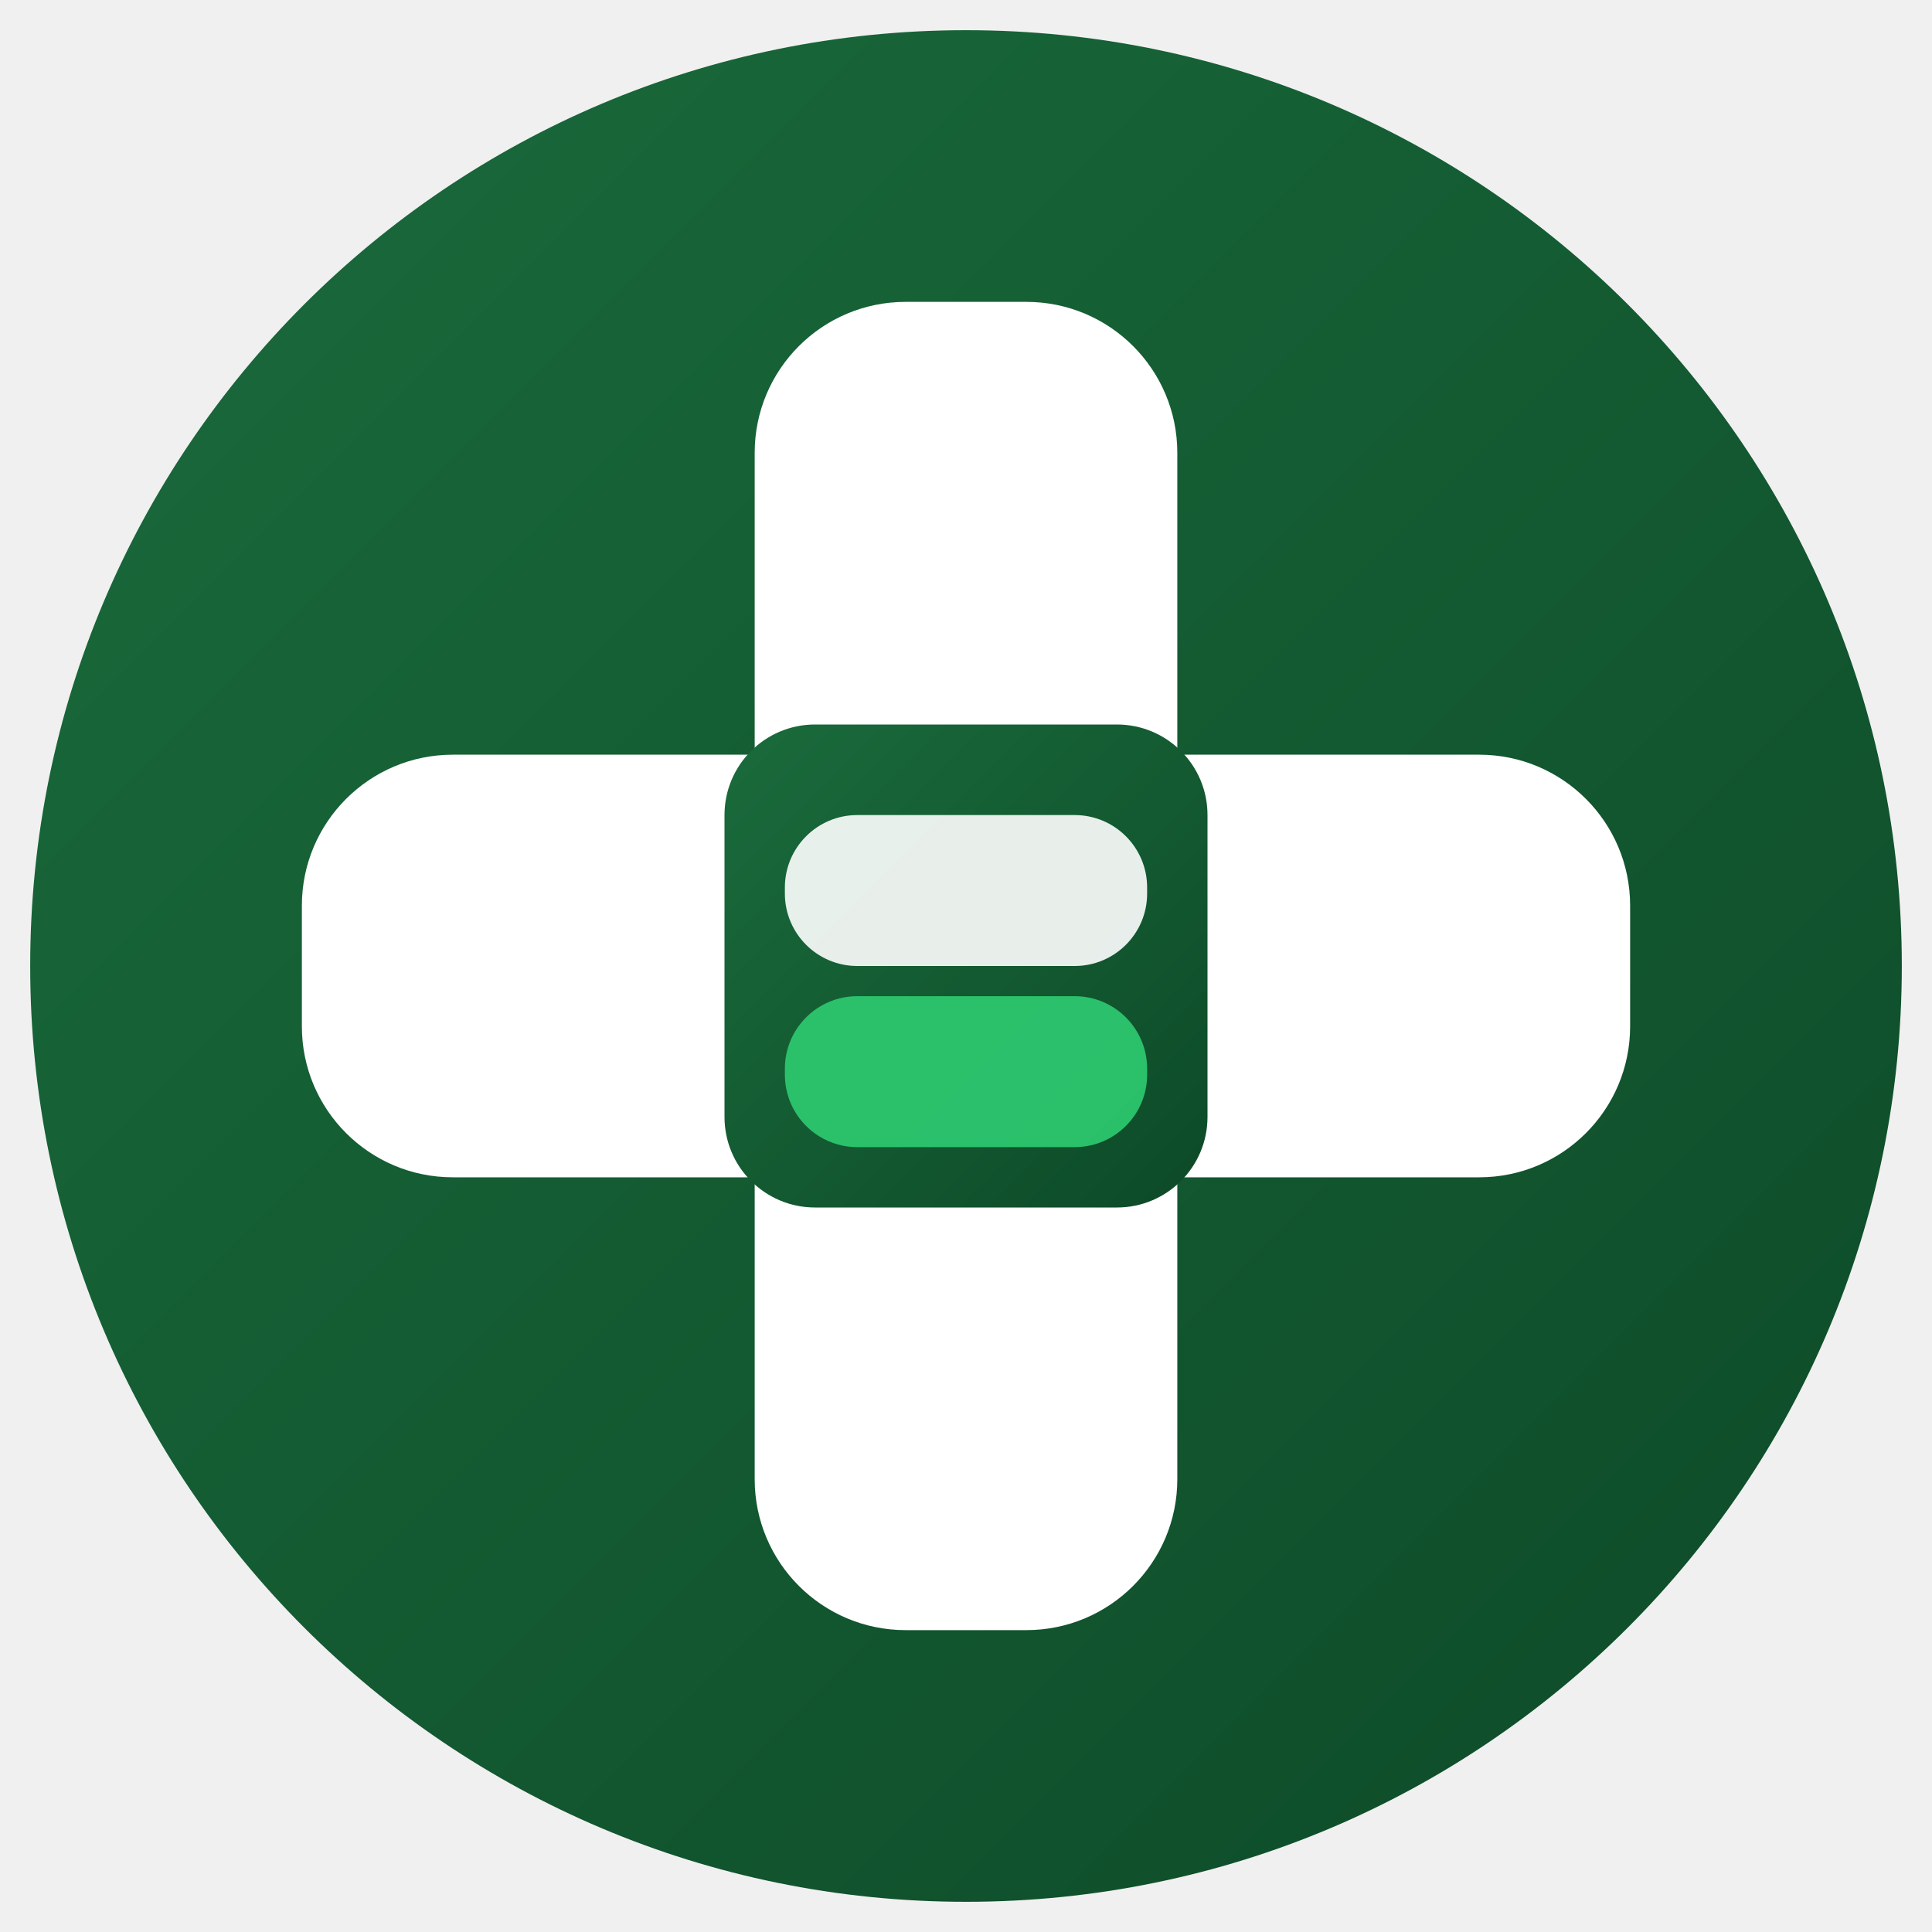
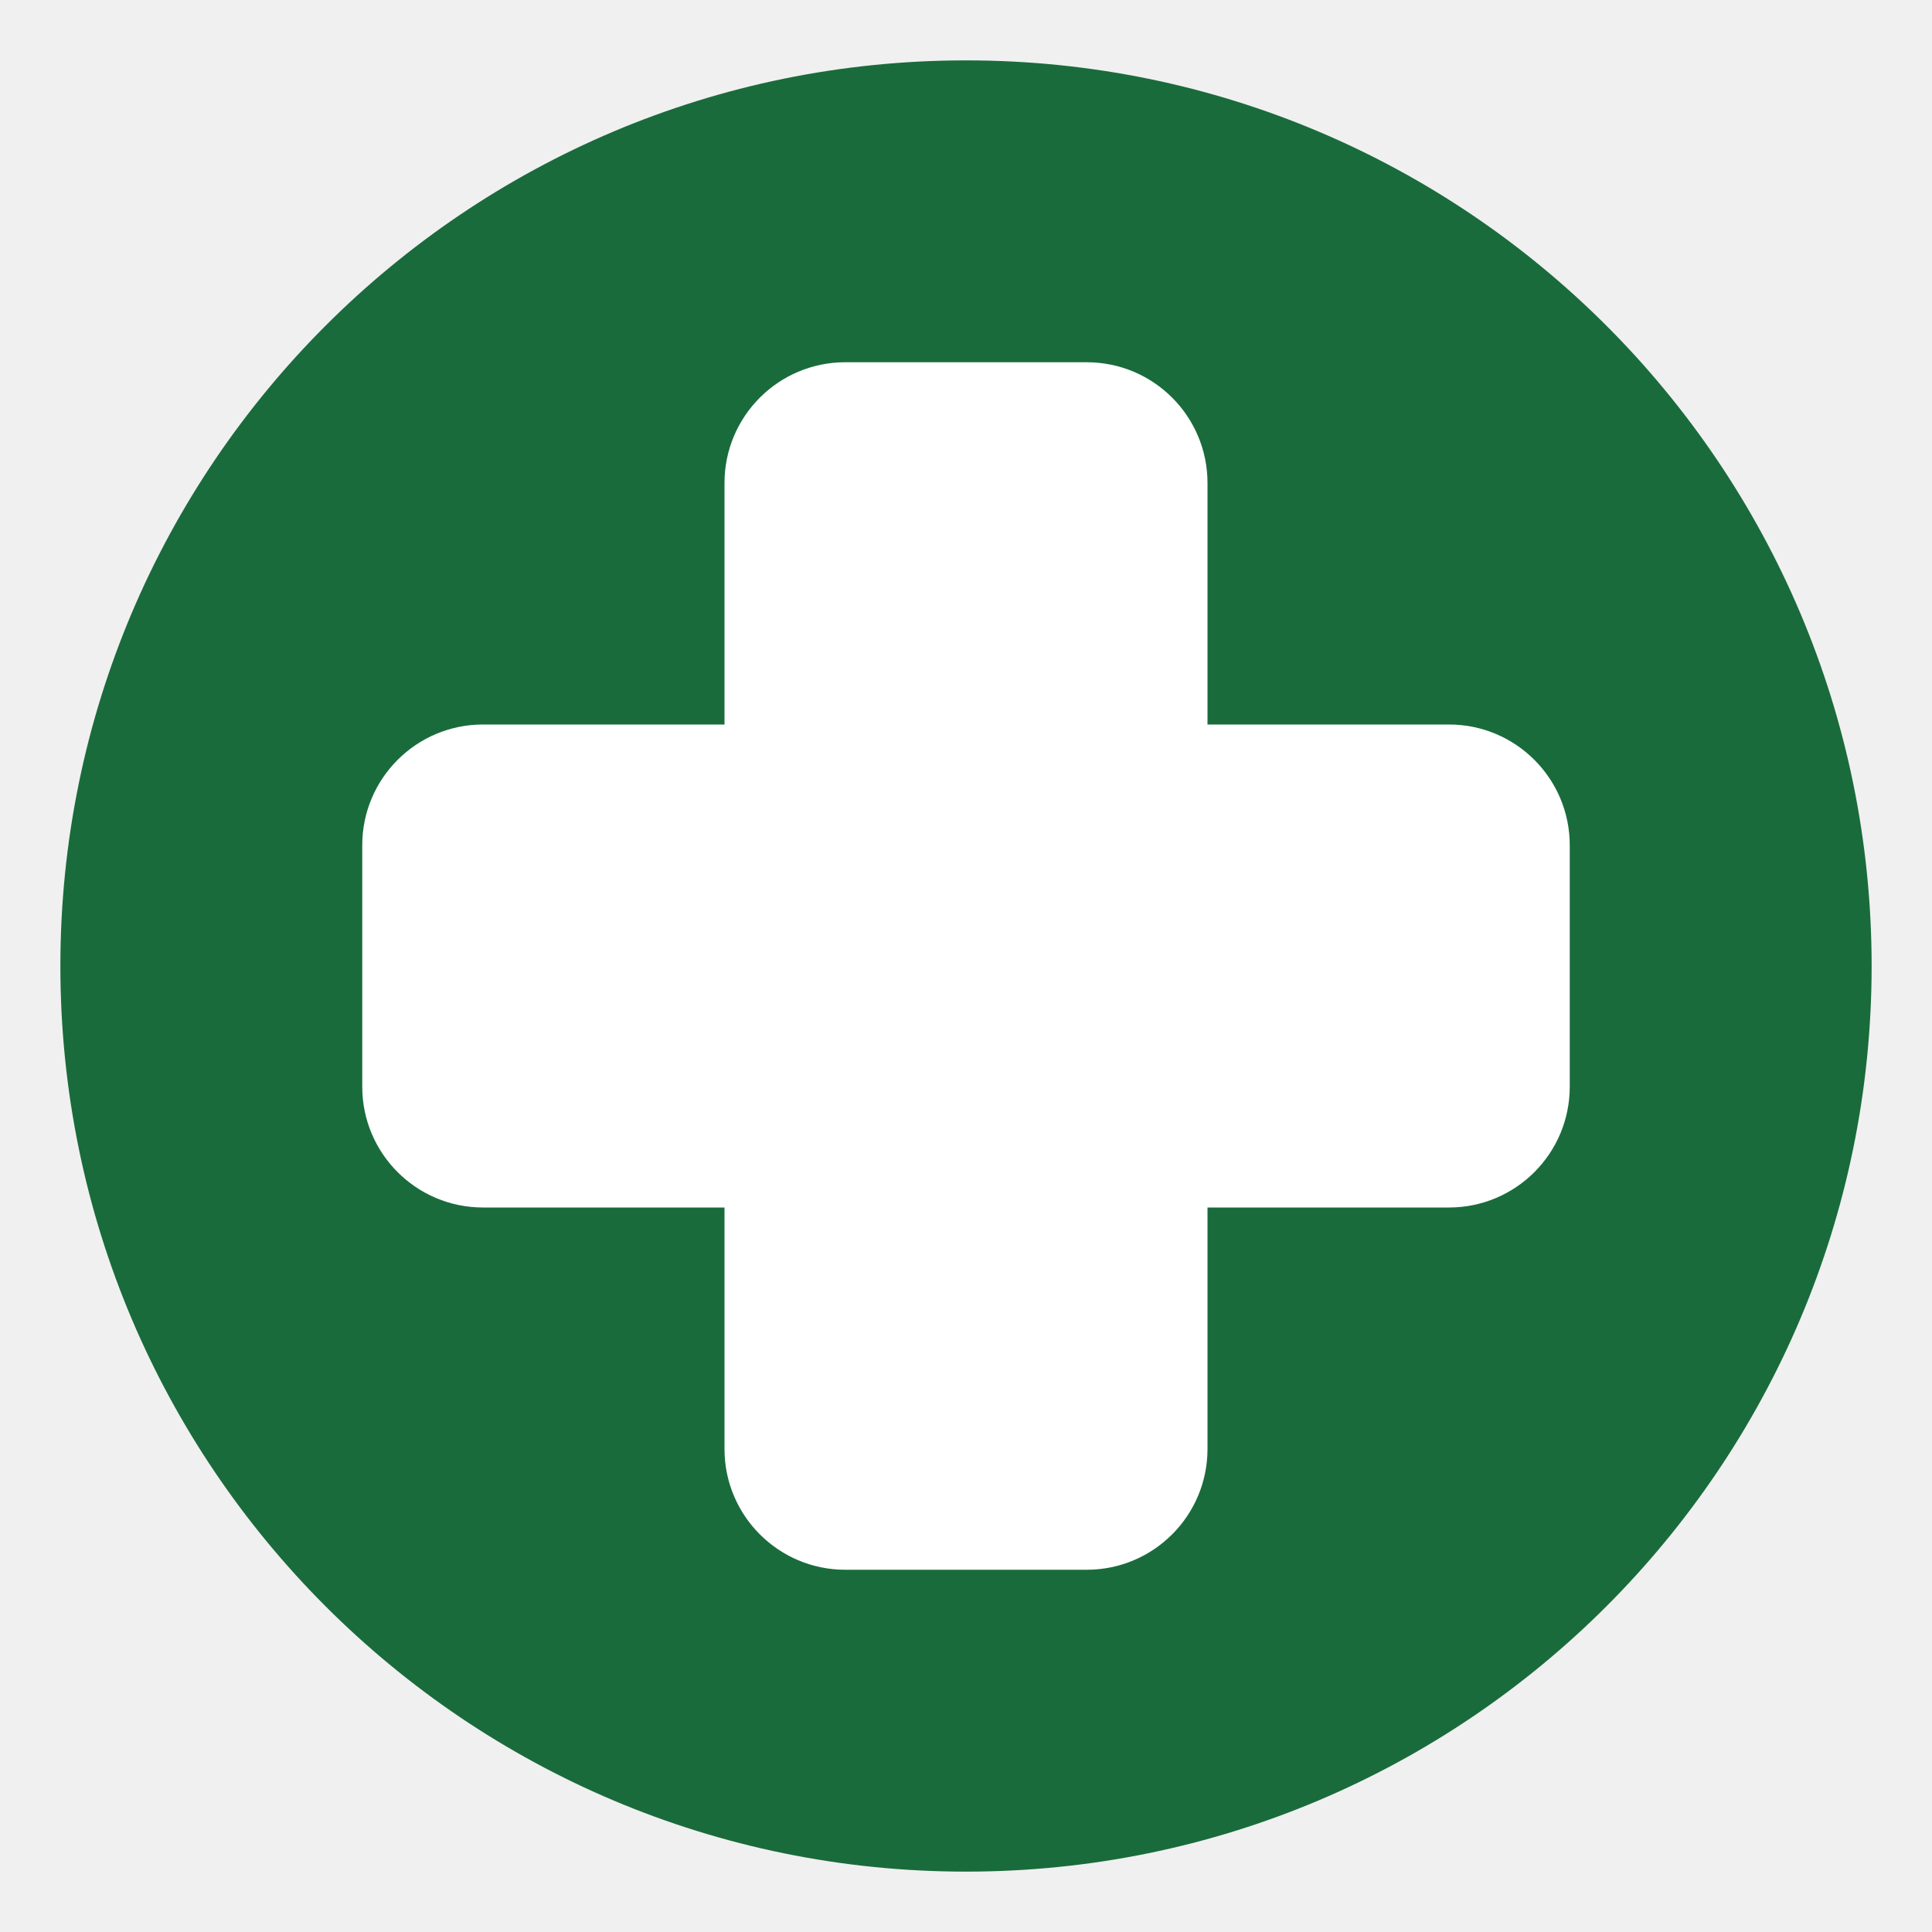
<svg xmlns="http://www.w3.org/2000/svg" viewBox="0 0 32 32">
-   <defs>
-     <linearGradient id="g" x1="0%" y1="0%" x2="100%" y2="100%">
-       <stop offset="0%" style="stop-color:#1a6b3c" />
-       <stop offset="100%" style="stop-color:#0d4a28" />
-     </linearGradient>
-   </defs>
-   <circle cx="16" cy="16" r="15.5" fill="url(#g)" />
-   <rect x="12.5" y="5" width="7" height="22" rx="2.5" fill="white" />
-   <rect x="5" y="12.5" width="22" height="7" rx="2.5" fill="white" />
-   <rect x="12" y="12" width="8" height="8" rx="1.5" fill="url(#g)" />
-   <rect x="13" y="13.5" width="6" height="2.5" rx="1.2" fill="white" opacity="0.9" />
-   <rect x="13" y="16.5" width="6" height="2.5" rx="1.2" fill="#2ecc71" opacity="0.9" />
+   <circle cx="16" cy="16" r="15" fill="#1a6b3c" />
+   <rect x="12" y="6" width="8" height="20" rx="2" fill="white" />
+   <rect x="6" y="12" width="20" height="8" rx="2" fill="white" />
</svg>
